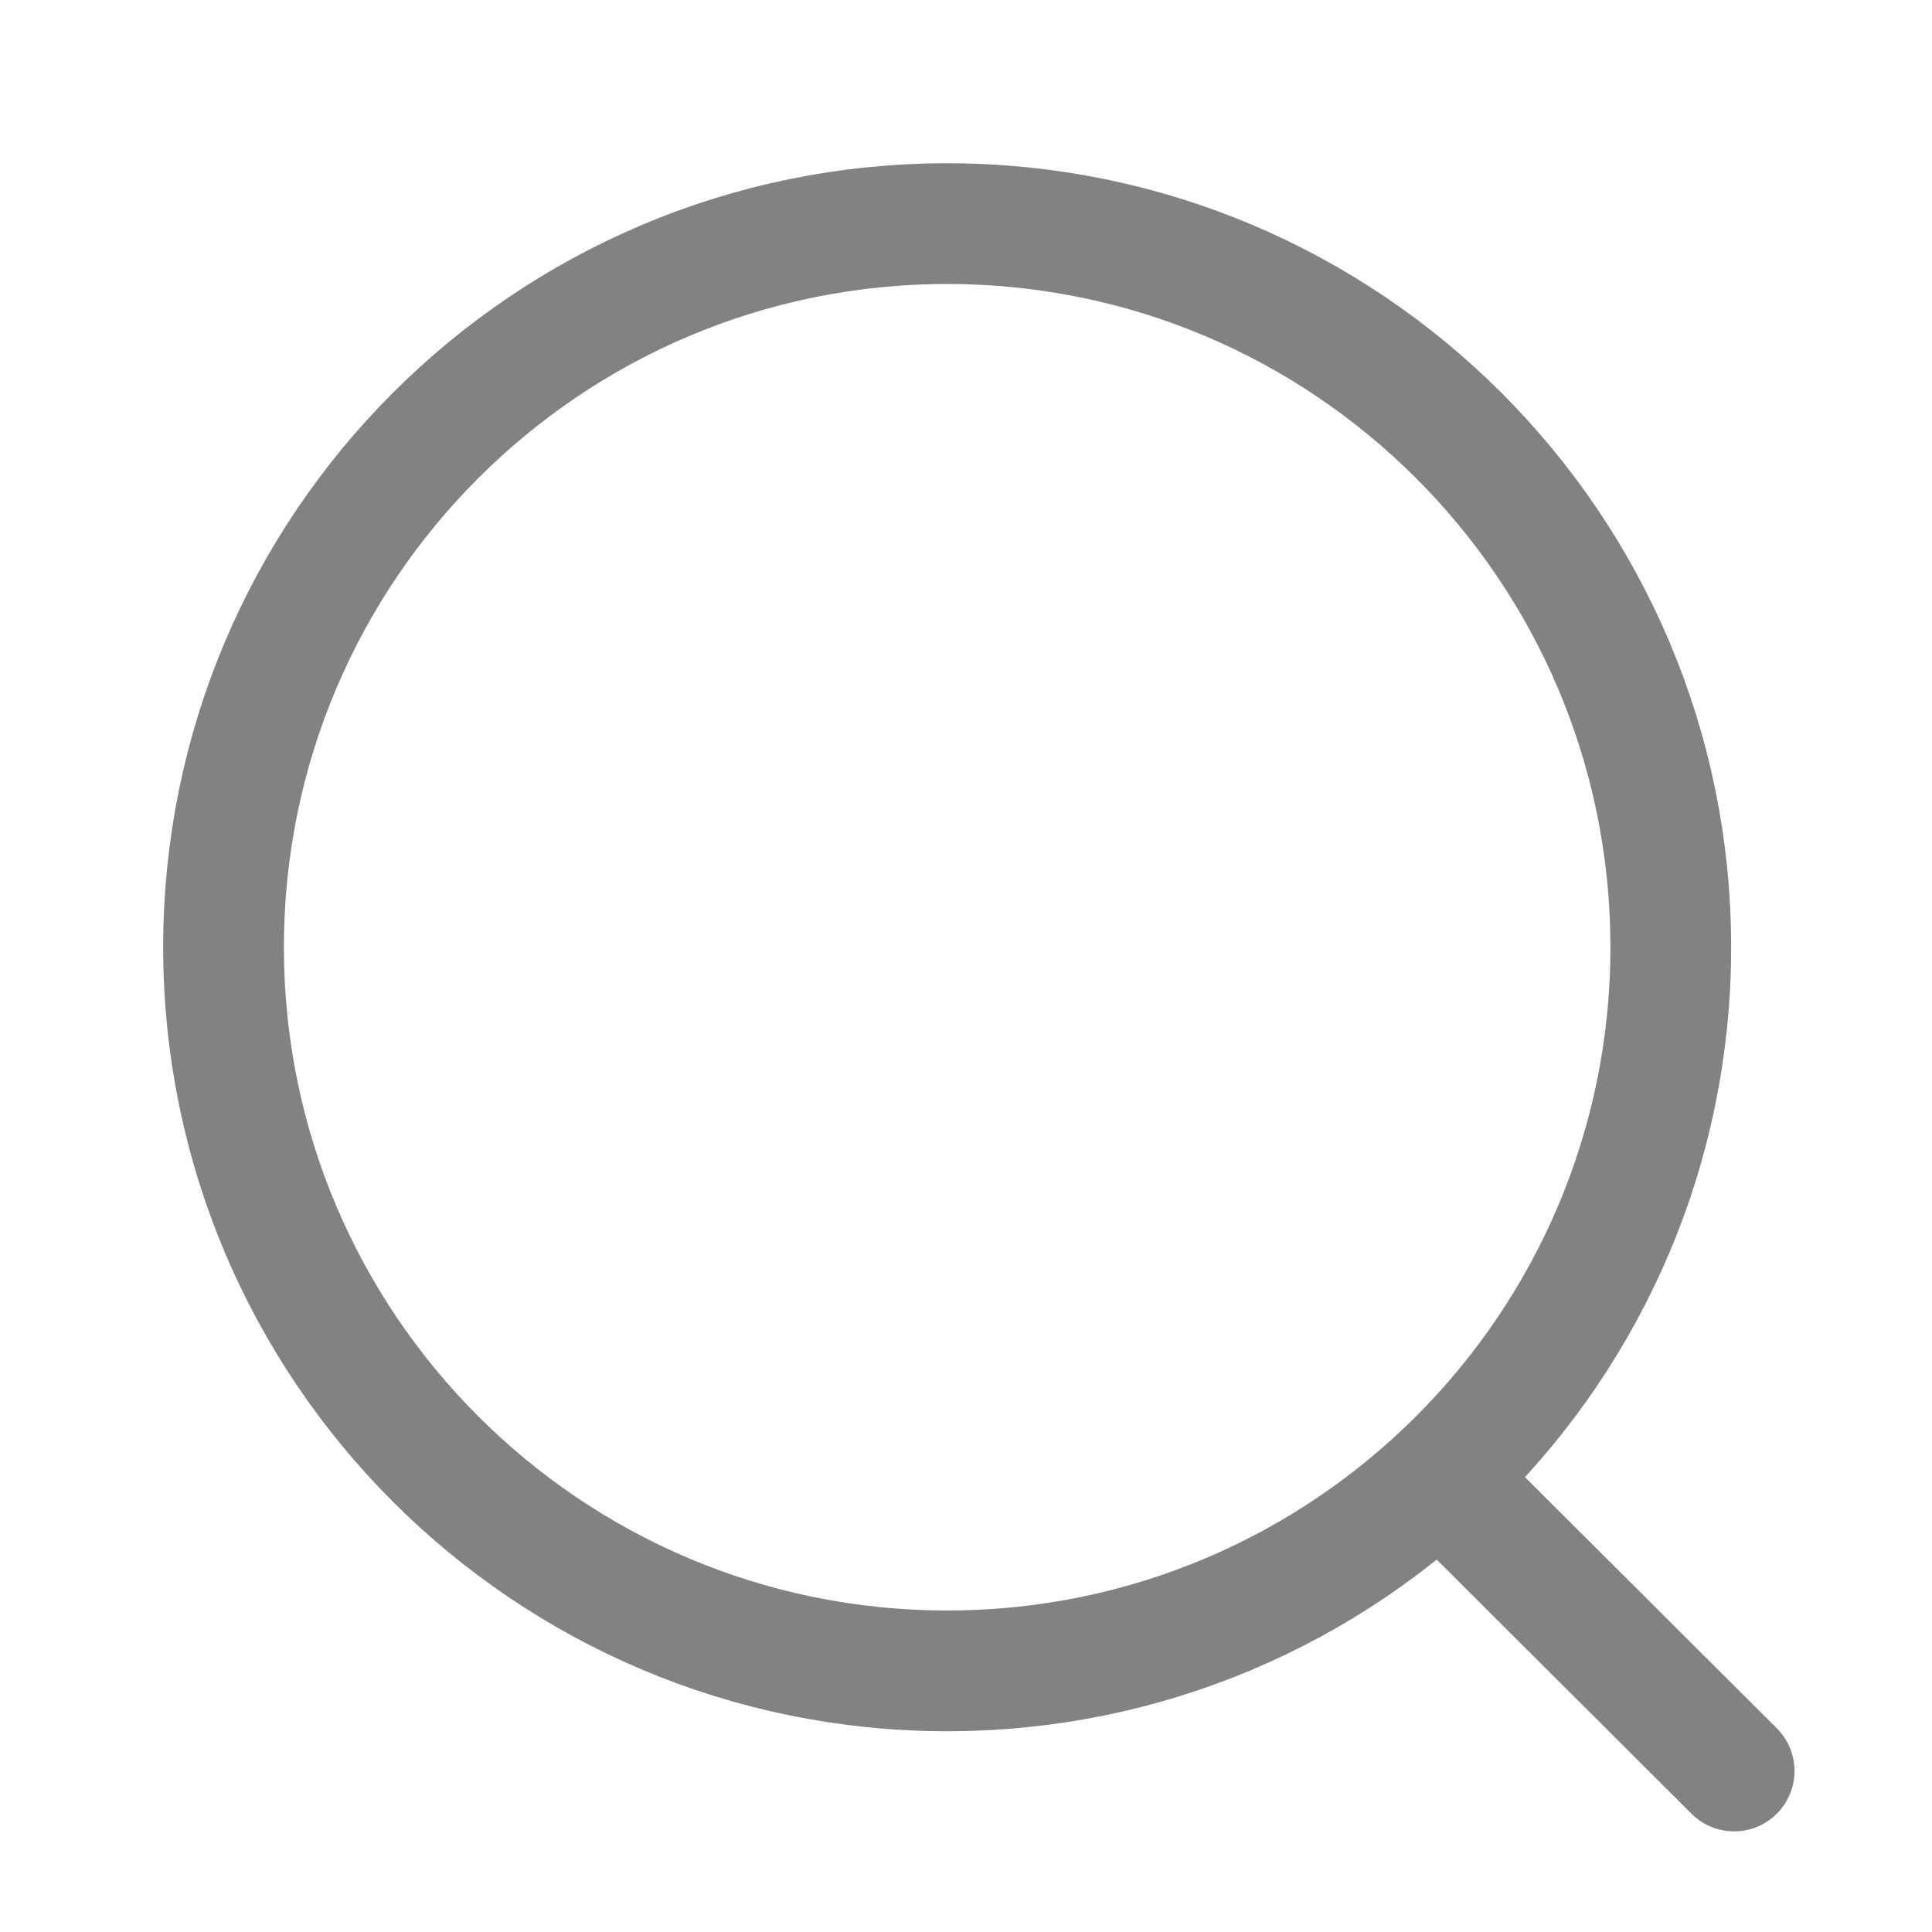
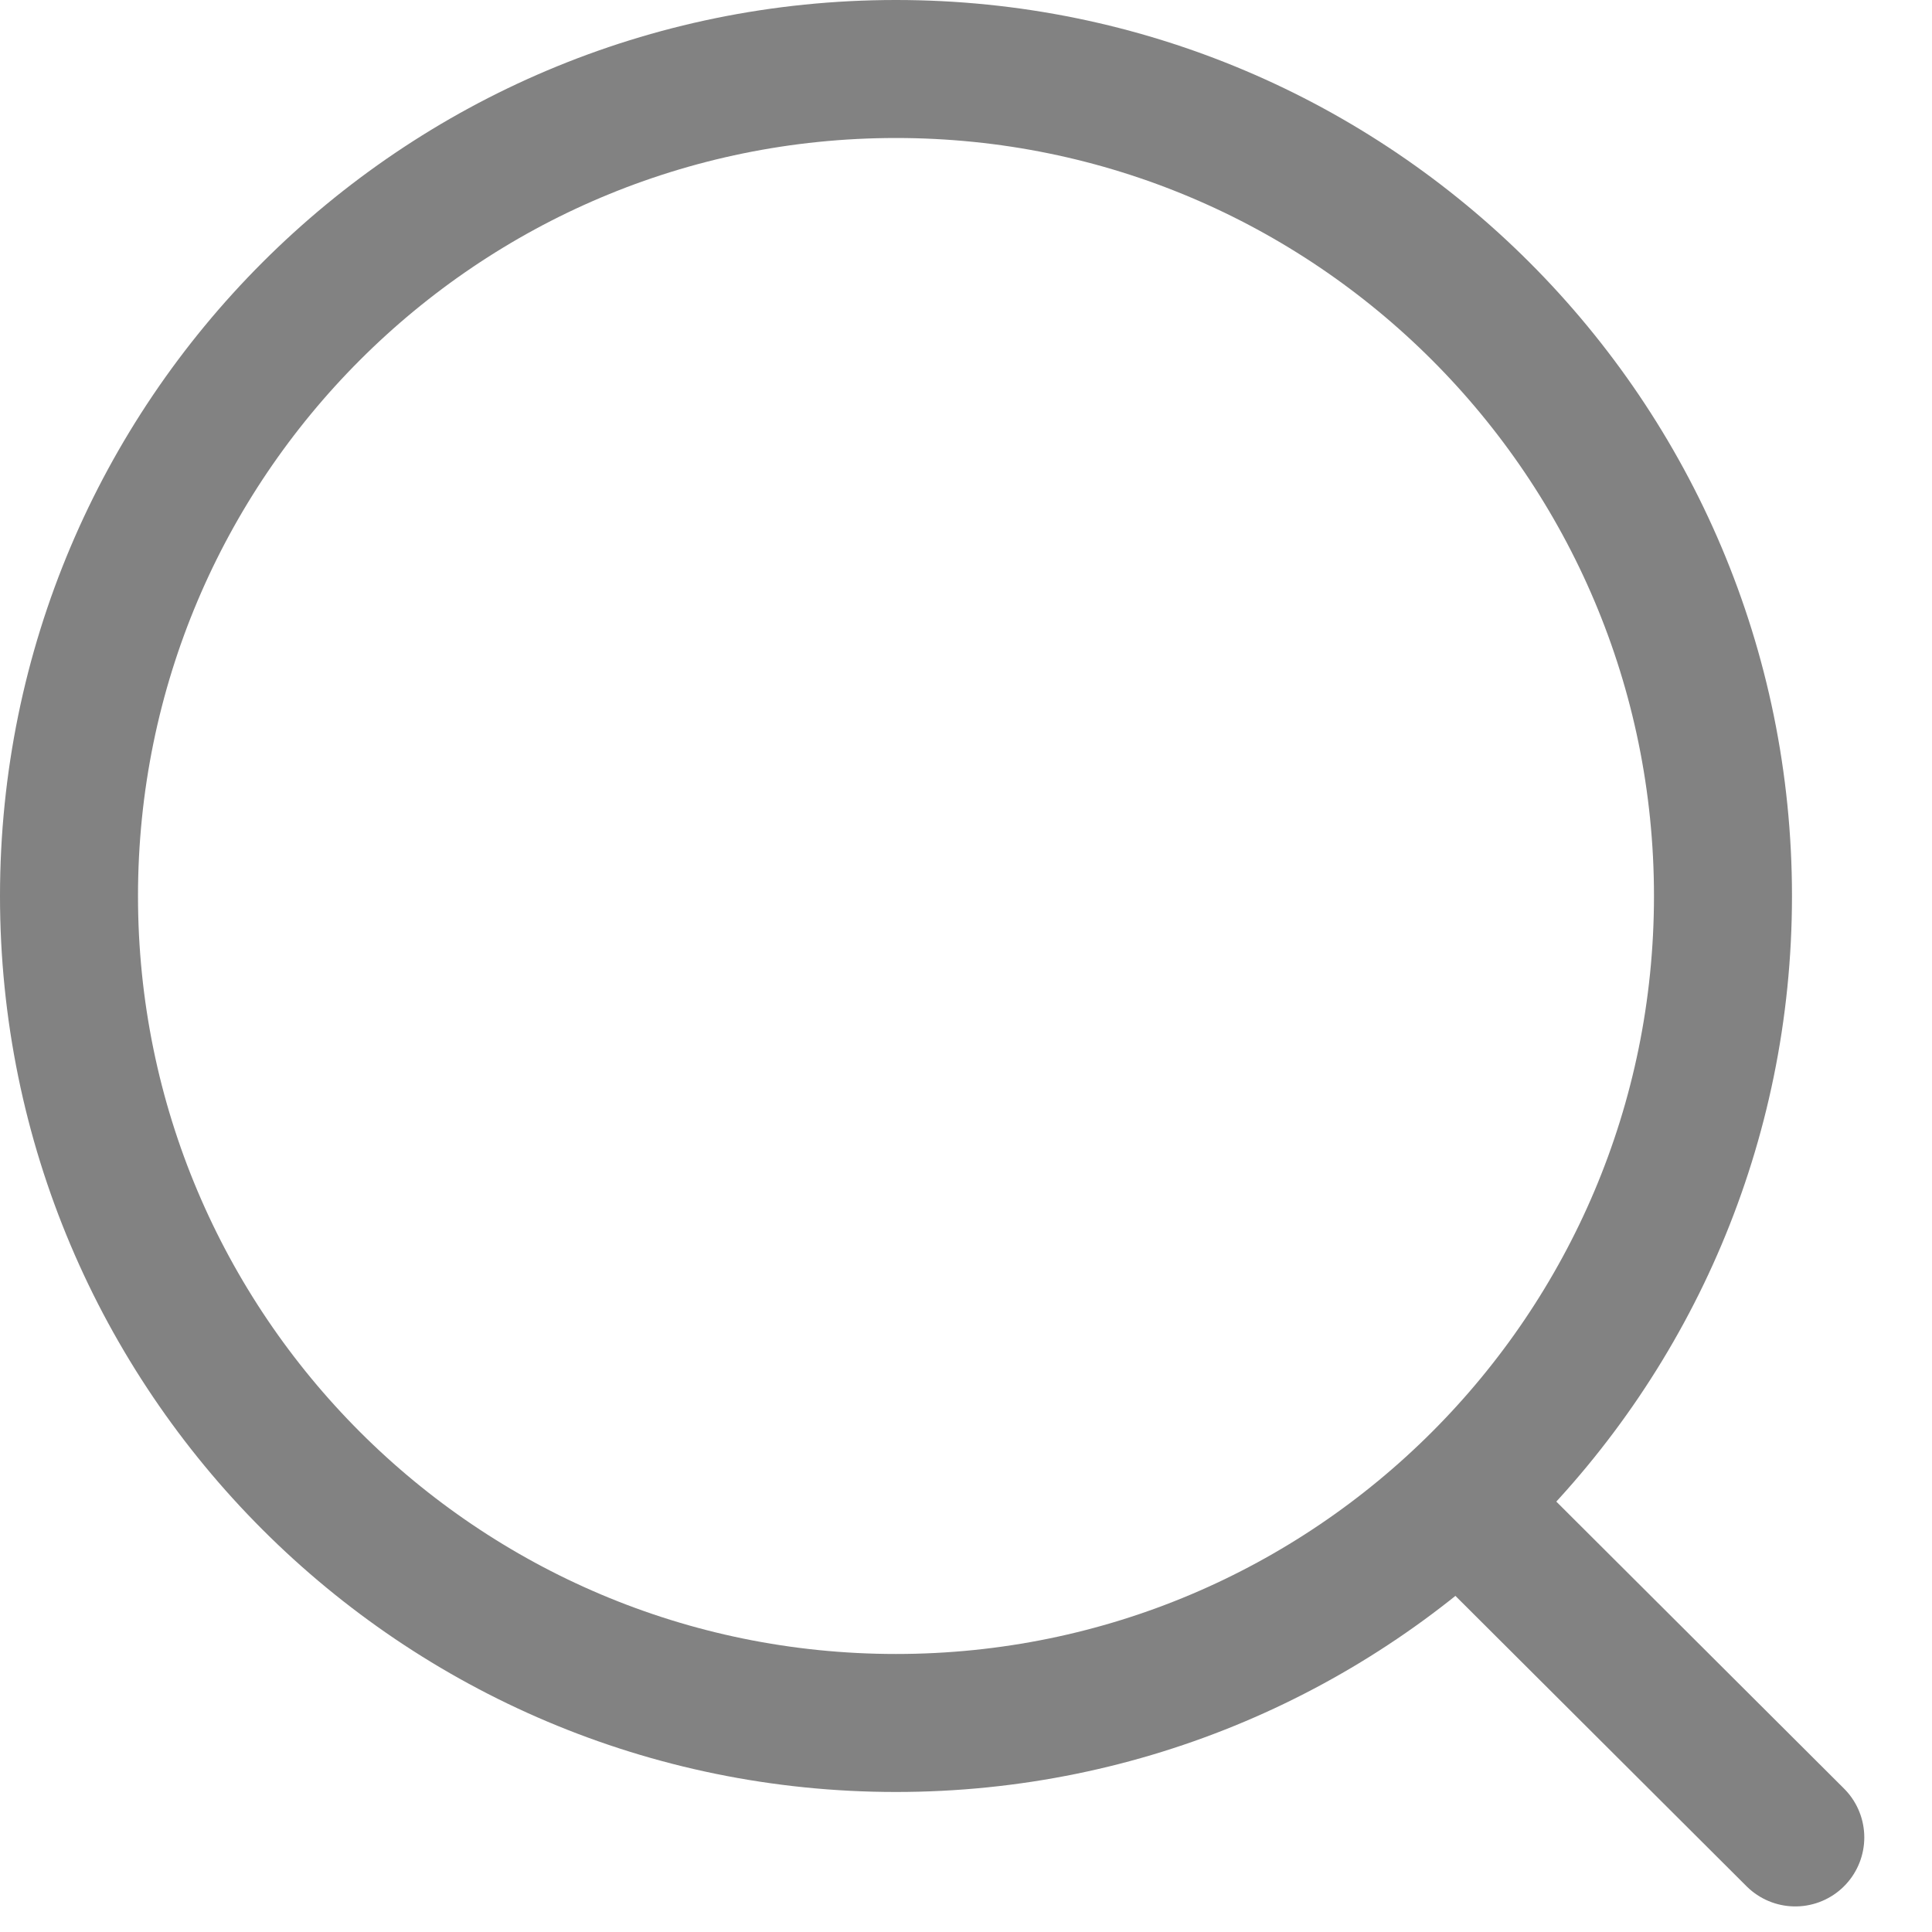
- <svg xmlns="http://www.w3.org/2000/svg" width="24" height="24" viewBox="0 0 24 24" fill="none">
-   <circle cx="11.766" cy="11.767" r="8.989" stroke="#828282" stroke-width="1.5" stroke-linecap="round" stroke-linejoin="round" />
-   <path d="M18.018 18.485L21.542 22" stroke="#828282" stroke-width="1.5" stroke-linecap="round" stroke-linejoin="round" />
+ <svg xmlns="http://www.w3.org/2000/svg" width="21" height="21" viewBox="0 0 21 21" fill="none">
+   <circle cx="9.739" cy="9.739" r="8.989" stroke="#828282" stroke-width="1.5" stroke-linecap="round" stroke-linejoin="round" />
+   <path d="M15.99 16.457L19.514 19.972" stroke="#828282" stroke-width="1.5" stroke-linecap="round" stroke-linejoin="round" />
</svg>
